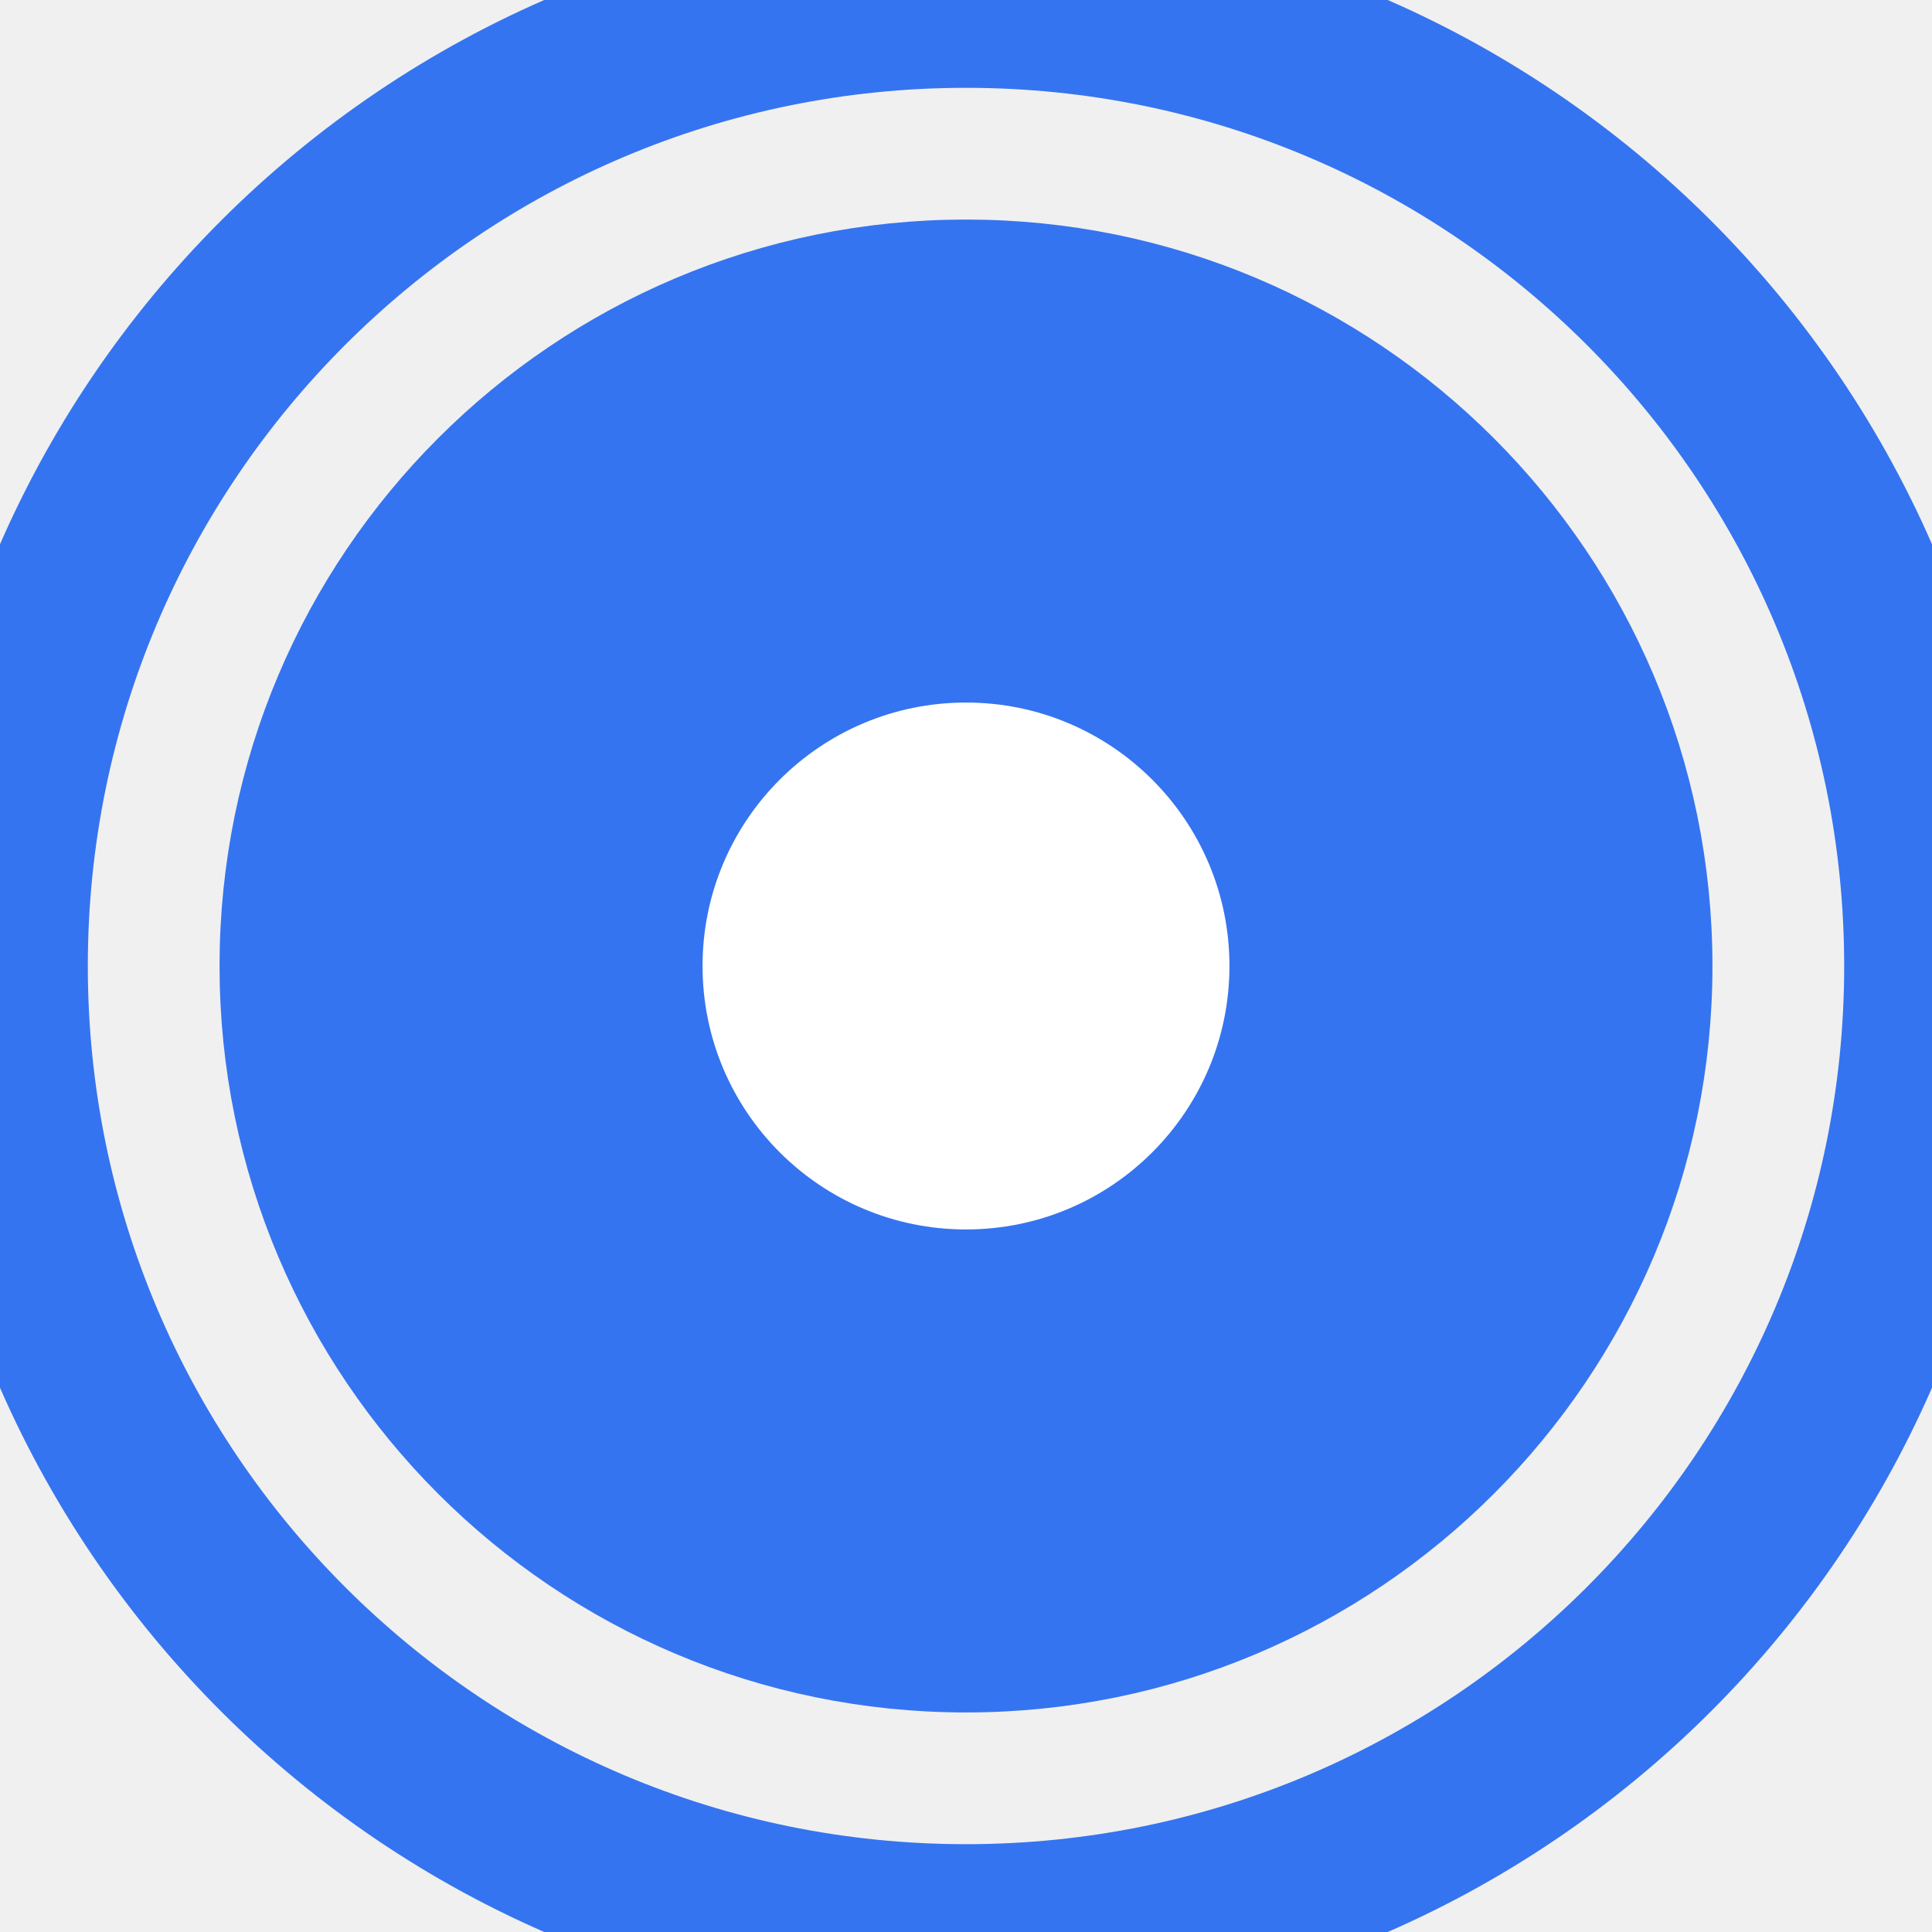
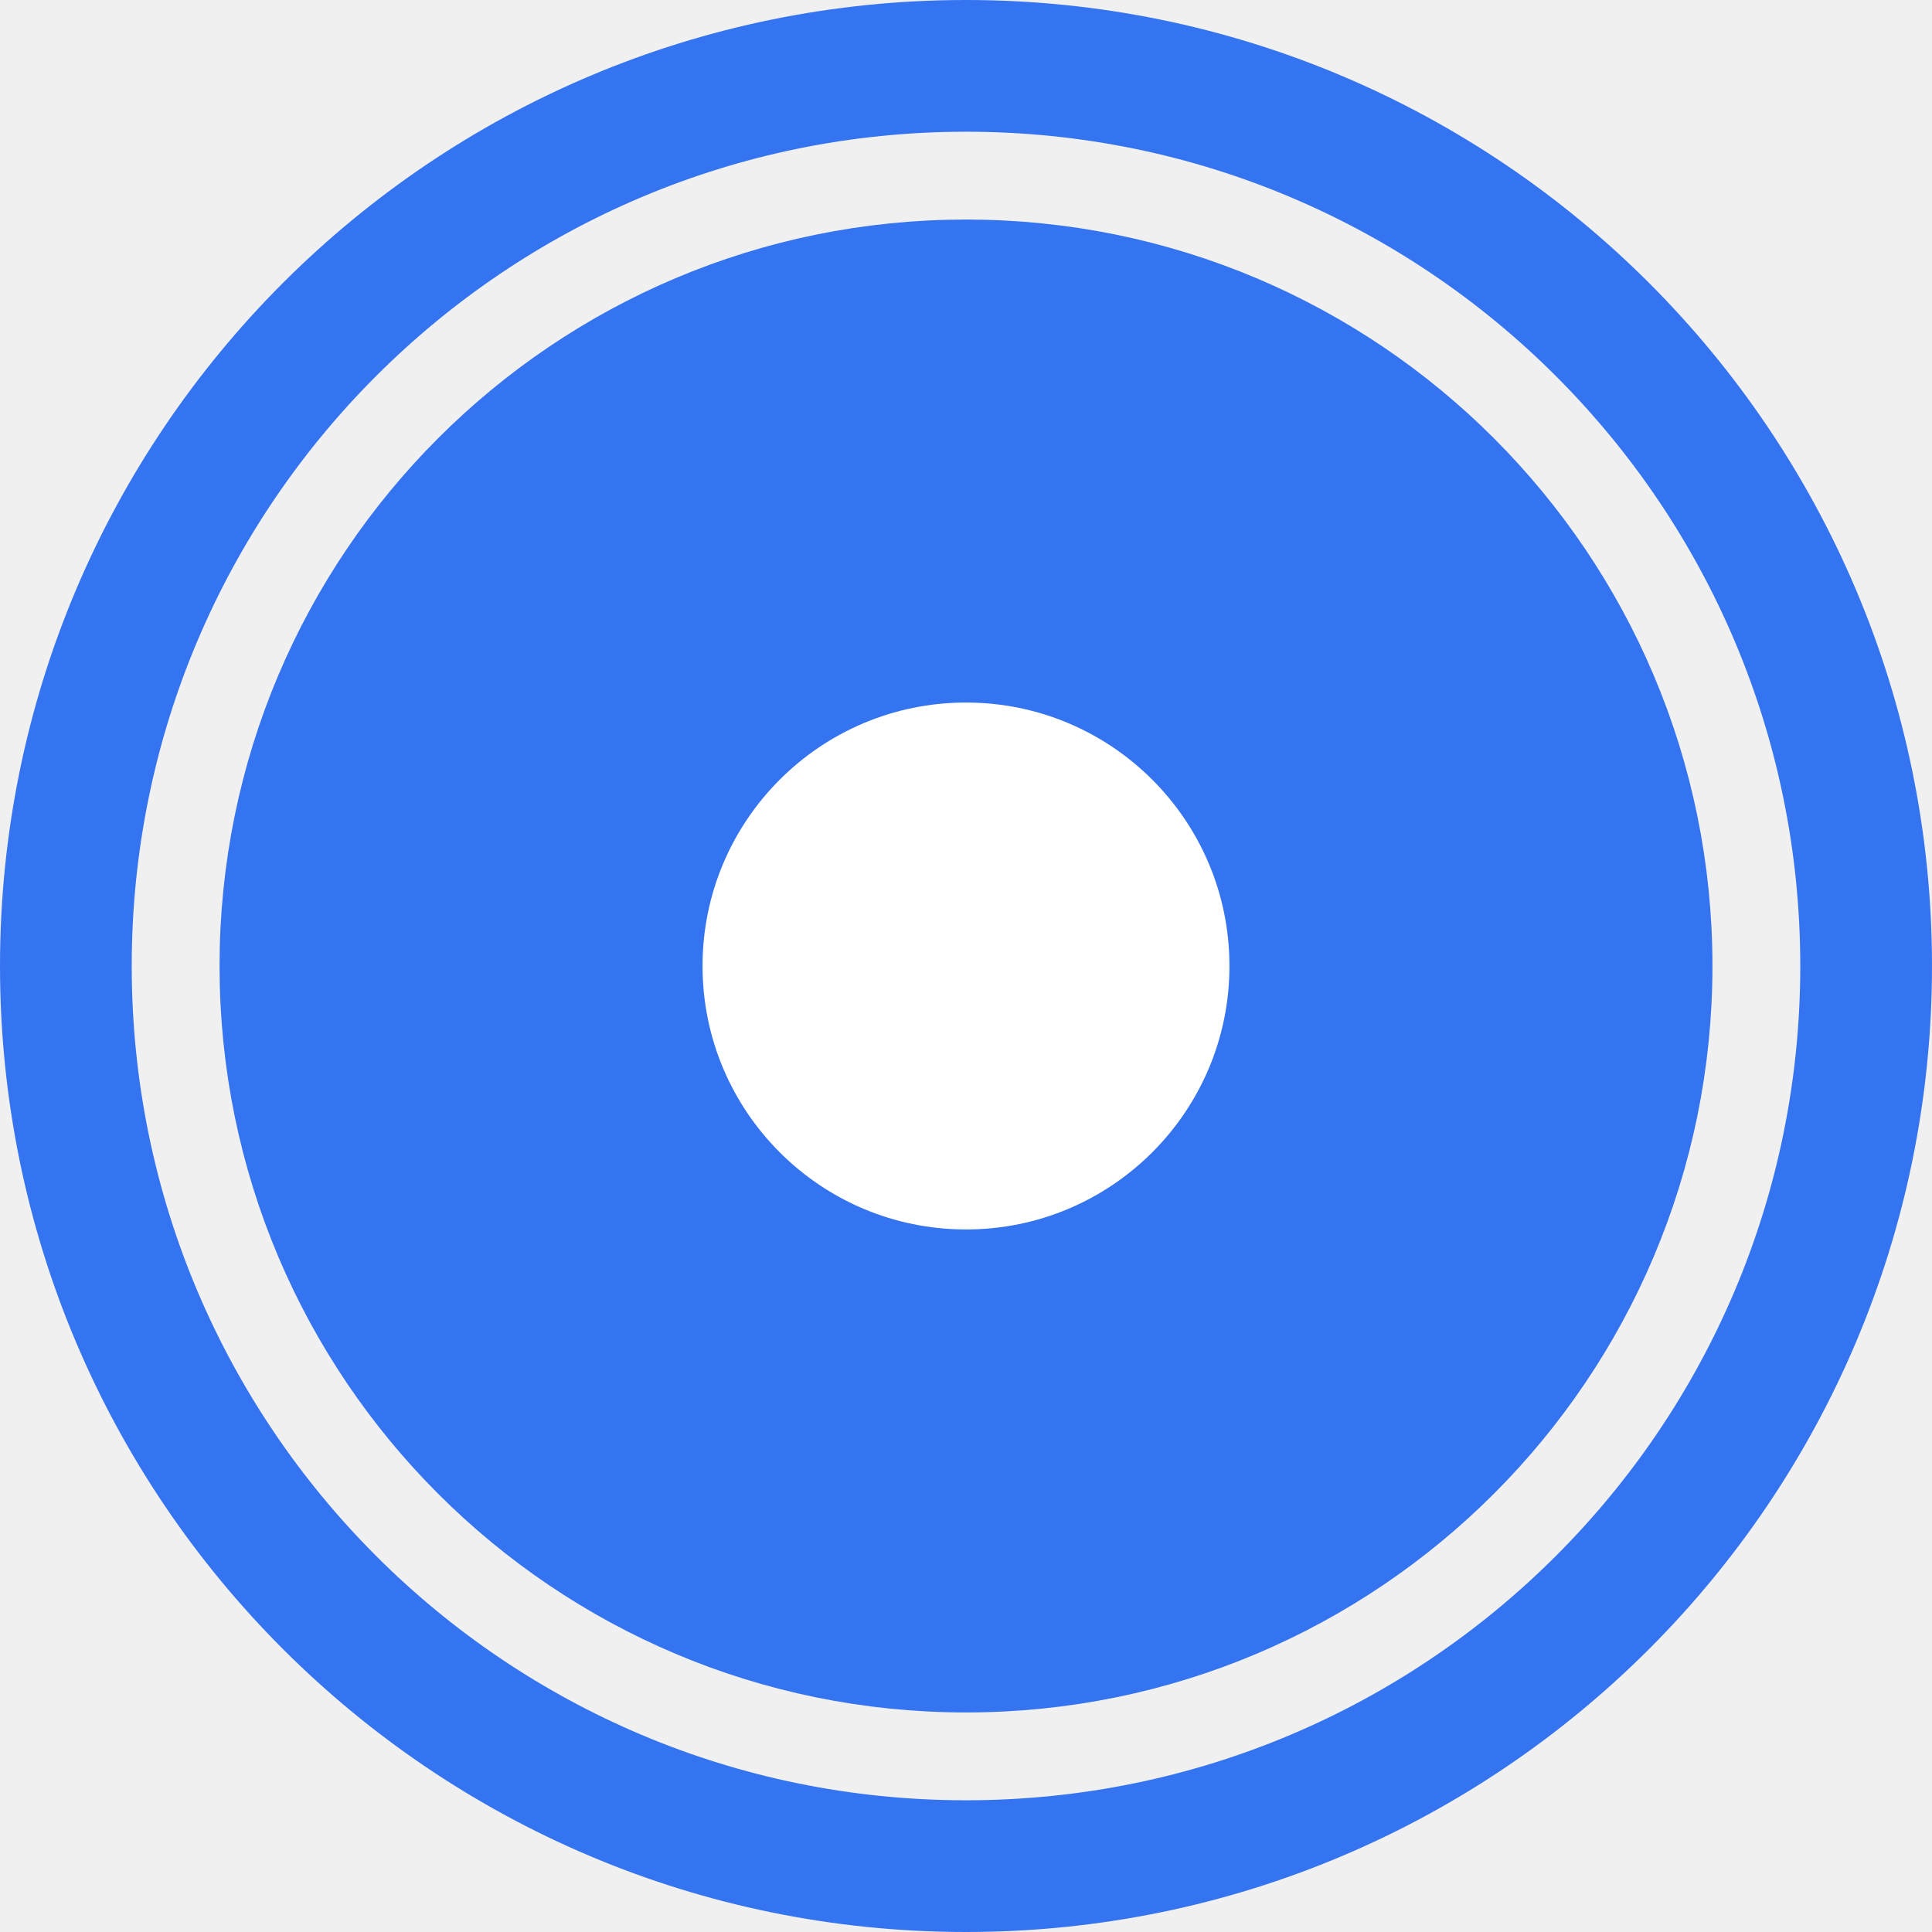
<svg xmlns="http://www.w3.org/2000/svg" width="20" height="20" viewBox="1 1 22 22" fill="none">
  <circle id="Checkbox.Background.Selected_Checkbox.Border.Selected" cx="12" cy="12" r="8" fill="#3574F0" stroke="#3574F0" />
-   <circle id="Checkbox.Focus.Wide" cx="12" cy="12" r="11" stroke="#3574F0" stroke-width="2" />
+   <circle id="Checkbox.Focus.Wide" cx="12" cy="12" r="10.25" stroke="#3574F0" stroke-width="1.5" />
  <path id="Checkbox.Foreground.Selected" fill-rule="evenodd" clip-rule="evenodd" d="M12 15C13.657 15 15 13.657 15 12C15 10.343 13.657 9 12 9C10.343 9 9 10.343 9 12C9 13.657 10.343 15 12 15Z" fill="#FFFFFF" />
</svg>
